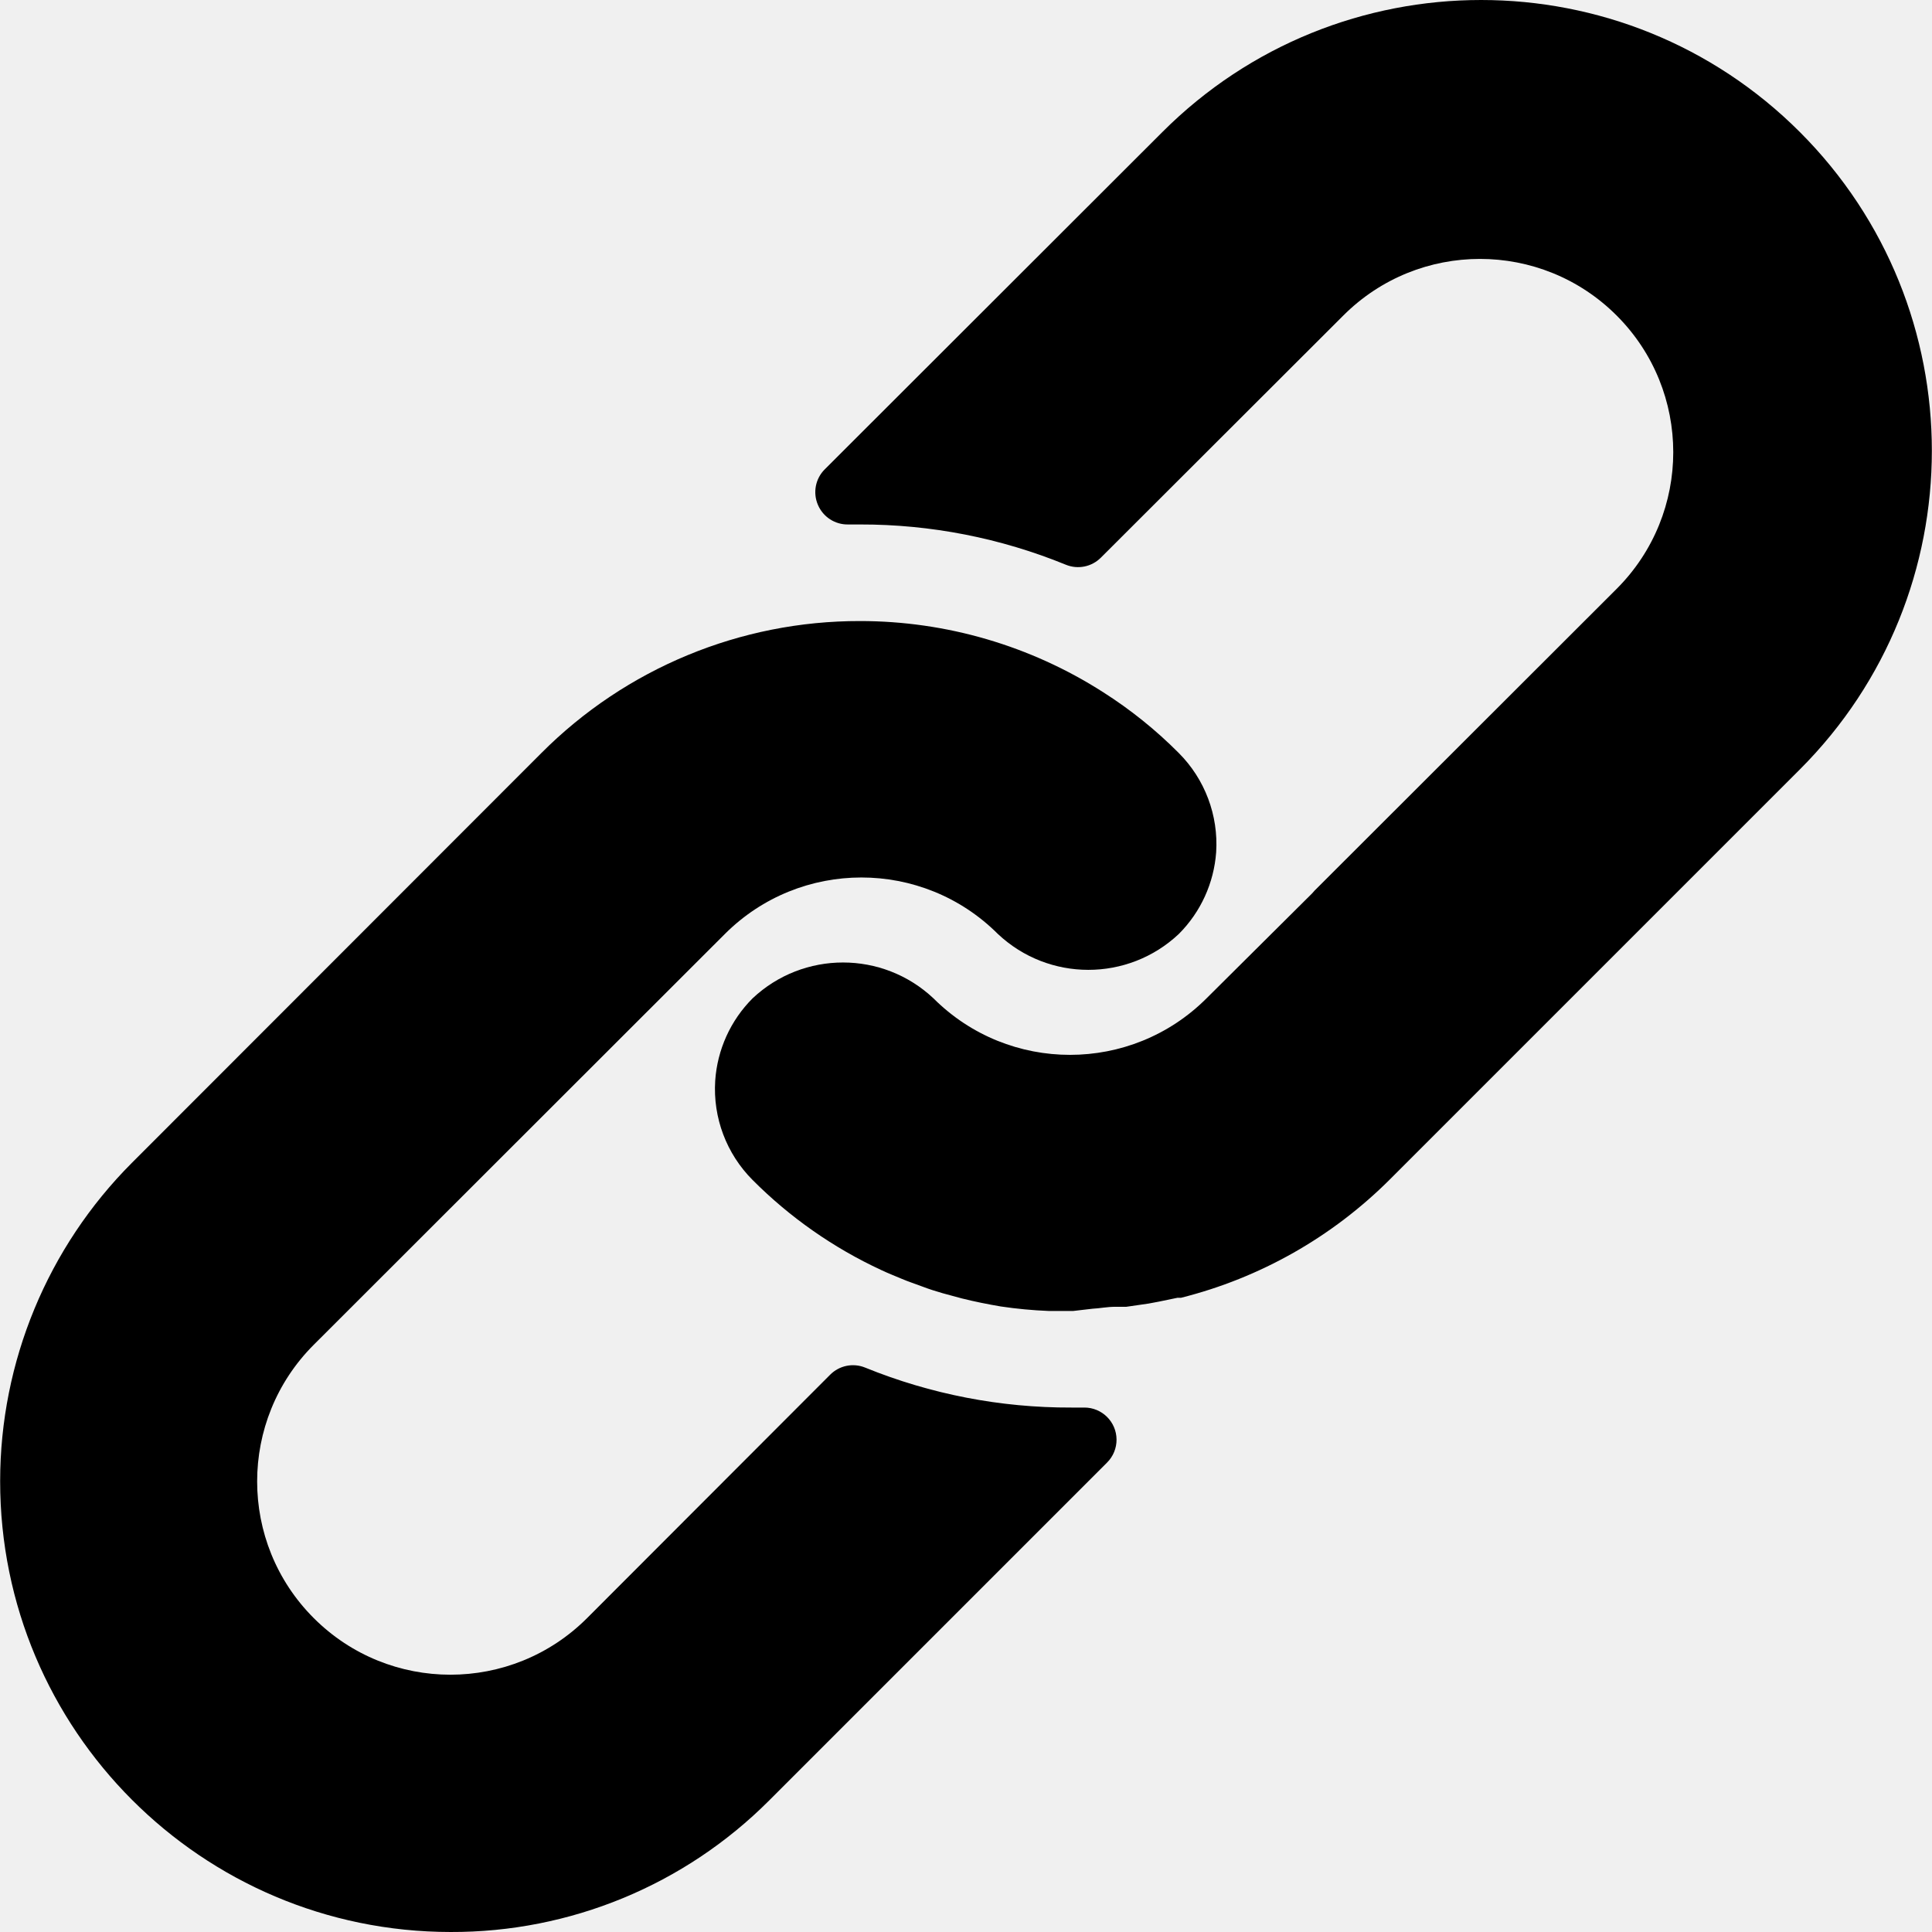
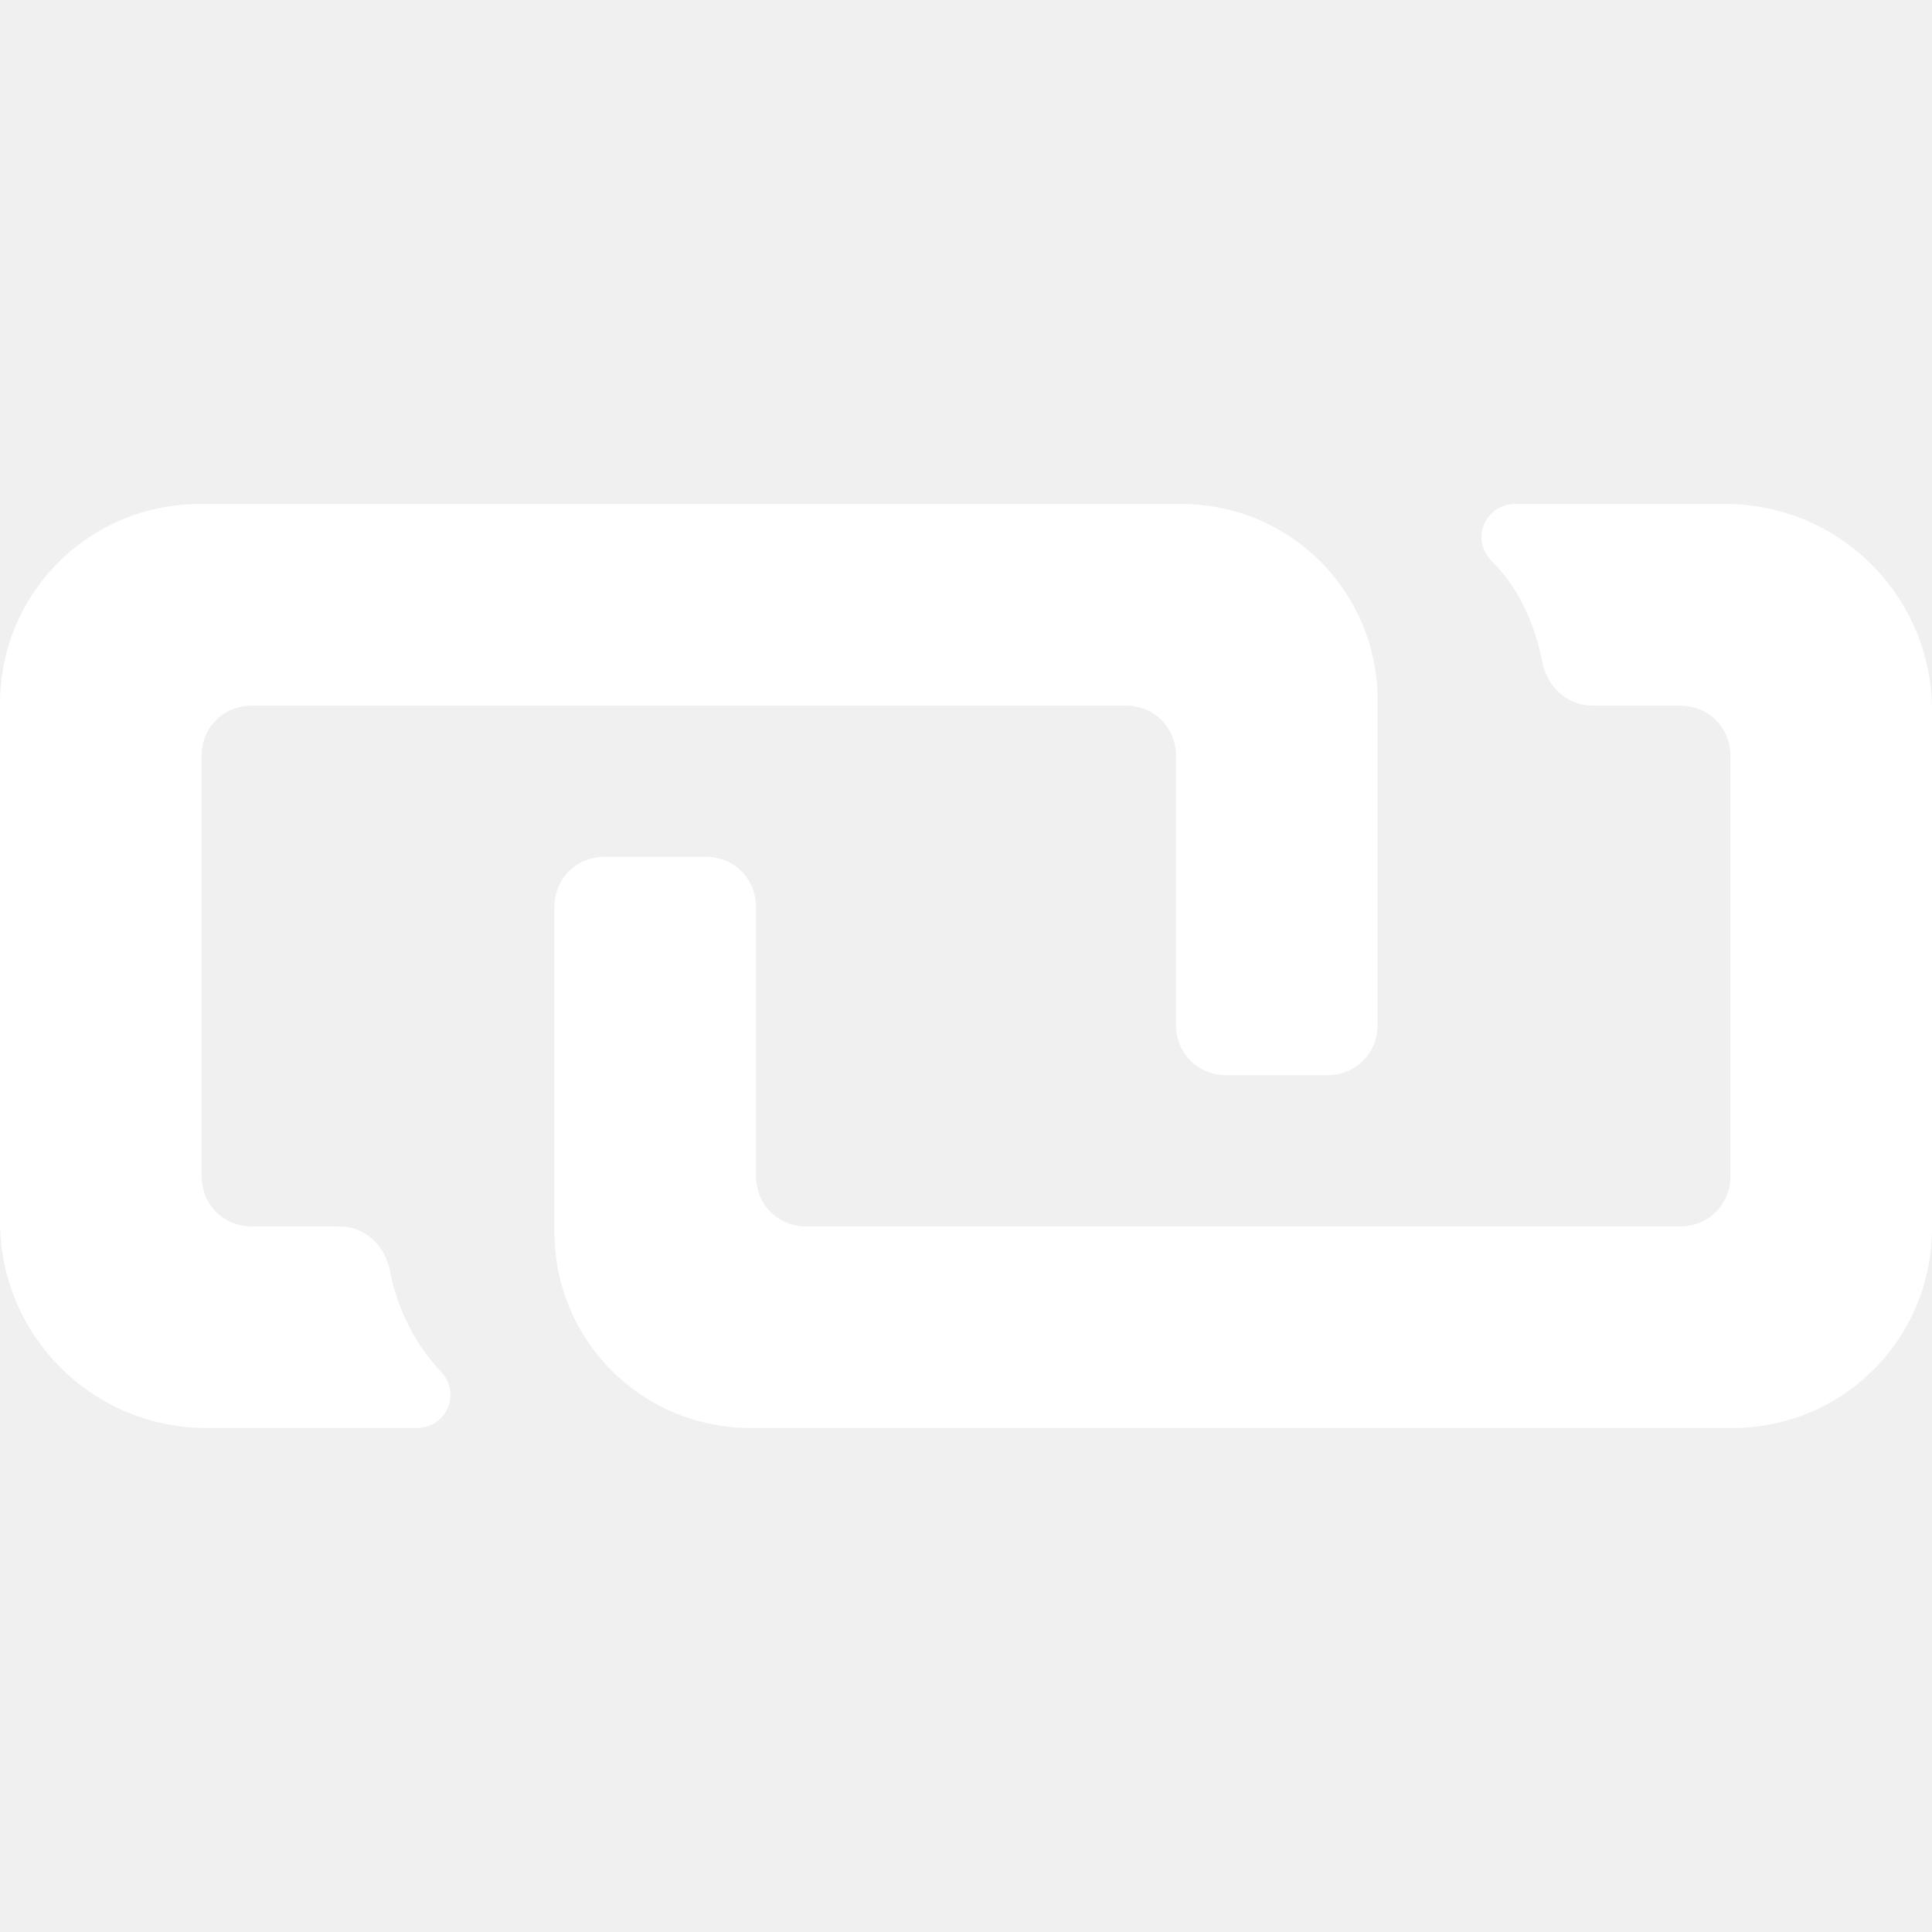
- <svg xmlns="http://www.w3.org/2000/svg" version="1.1" id="Layer_1" x="0px" y="0px" viewBox="0 0 512.092 512.092" style="enable-background:new 0 0 512.092 512.092;" xml:space="preserve">
+ <svg xmlns="http://www.w3.org/2000/svg" version="1.1" id="Capa_1" x="0px" y="0px" width="512px" height="512px" viewBox="0 0 115 115" style="enable-background:new 0 0 115 115;" xml:space="preserve">
  <g>
-     <g>
-       <path d="M312.453,199.601c-6.066-6.102-12.792-11.511-20.053-16.128c-19.232-12.315-41.59-18.859-64.427-18.859    c-31.697-0.059-62.106,12.535-84.48,34.987L34.949,308.23c-22.336,22.379-34.89,52.7-34.91,84.318    c-0.042,65.98,53.41,119.501,119.39,119.543c31.648,0.11,62.029-12.424,84.395-34.816l89.6-89.6    c1.628-1.614,2.537-3.816,2.524-6.108c-0.027-4.713-3.87-8.511-8.583-8.484h-3.413c-18.72,0.066-37.273-3.529-54.613-10.581    c-3.195-1.315-6.867-0.573-9.301,1.877l-64.427,64.512c-20.006,20.006-52.442,20.006-72.448,0    c-20.006-20.006-20.006-52.442,0-72.448l108.971-108.885c19.99-19.965,52.373-19.965,72.363,0    c13.472,12.679,34.486,12.679,47.957,0c5.796-5.801,9.31-13.495,9.899-21.675C322.976,216.108,319.371,206.535,312.453,199.601z" />
-     </g>
-   </g>
-   <g>
-     <g>
-       <path d="M477.061,34.993c-46.657-46.657-122.303-46.657-168.96,0l-89.515,89.429c-2.458,2.47-3.167,6.185-1.792,9.387    c1.359,3.211,4.535,5.272,8.021,5.205h3.157c18.698-0.034,37.221,3.589,54.528,10.667c3.195,1.315,6.867,0.573,9.301-1.877    l64.256-64.171c20.006-20.006,52.442-20.006,72.448,0c20.006,20.006,20.006,52.442,0,72.448l-80.043,79.957l-0.683,0.768    l-27.989,27.819c-19.99,19.965-52.373,19.965-72.363,0c-13.472-12.679-34.486-12.679-47.957,0    c-5.833,5.845-9.35,13.606-9.899,21.845c-0.624,9.775,2.981,19.348,9.899,26.283c9.877,9.919,21.433,18.008,34.133,23.893    c1.792,0.853,3.584,1.536,5.376,2.304c1.792,0.768,3.669,1.365,5.461,2.048c1.792,0.683,3.669,1.28,5.461,1.792l5.035,1.365    c3.413,0.853,6.827,1.536,10.325,2.133c4.214,0.626,8.458,1.025,12.715,1.195h5.973h0.512l5.12-0.597    c1.877-0.085,3.84-0.512,6.059-0.512h2.901l5.888-0.853l2.731-0.512l4.949-1.024h0.939c20.961-5.265,40.101-16.118,55.381-31.403    l108.629-108.629C523.718,157.296,523.718,81.65,477.061,34.993z" />
-     </g>
+     <path d="M23.2,75.6c-0.3-1.5-1.5-2.6-3-2.6H15c-1.7,0-3-1.3-3-3V45c0-1.7,1.3-3,3-3h52c1.7,0,3,1.3,3,3v16c0,1.7,1.3,3,3,3h6   c1.7,0,3-1.3,3-3V41.7C82,35.2,76.8,30,70.3,30H11.9C5.3,30,0,35.3,0,41.9v30.8C0,79.5,5.5,85,12.3,85H23h1.8   c1.8,0,2.7-2.1,1.4-3.4C24.9,80.2,23.7,78.2,23.2,75.6z" fill="#FFFFFF" />
+     <path d="M102.7,30H92h-1.8c-1.8,0-2.7,2.1-1.4,3.4c1.4,1.4,2.5,3.4,3,6c0.3,1.5,1.5,2.6,3,2.6h5.2c1.7,0,3,1.3,3,3v25   c0,1.7-1.3,3-3,3H48c-1.7,0-3-1.3-3-3V54c0-1.7-1.3-3-3-3h-6c-1.7,0-3,1.3-3,3v19.3C33,79.8,38.2,85,44.7,85H103.1   c6.601,0,11.9-5.3,11.9-11.9V42.3C115,35.5,109.5,30,102.7,30z" fill="#FFFFFF" />
  </g>
  <g>
</g>
  <g>
</g>
  <g>
</g>
  <g>
</g>
  <g>
</g>
  <g>
</g>
  <g>
</g>
  <g>
</g>
  <g>
</g>
  <g>
</g>
  <g>
</g>
  <g>
</g>
  <g>
</g>
  <g>
</g>
  <g>
</g>
</svg>
